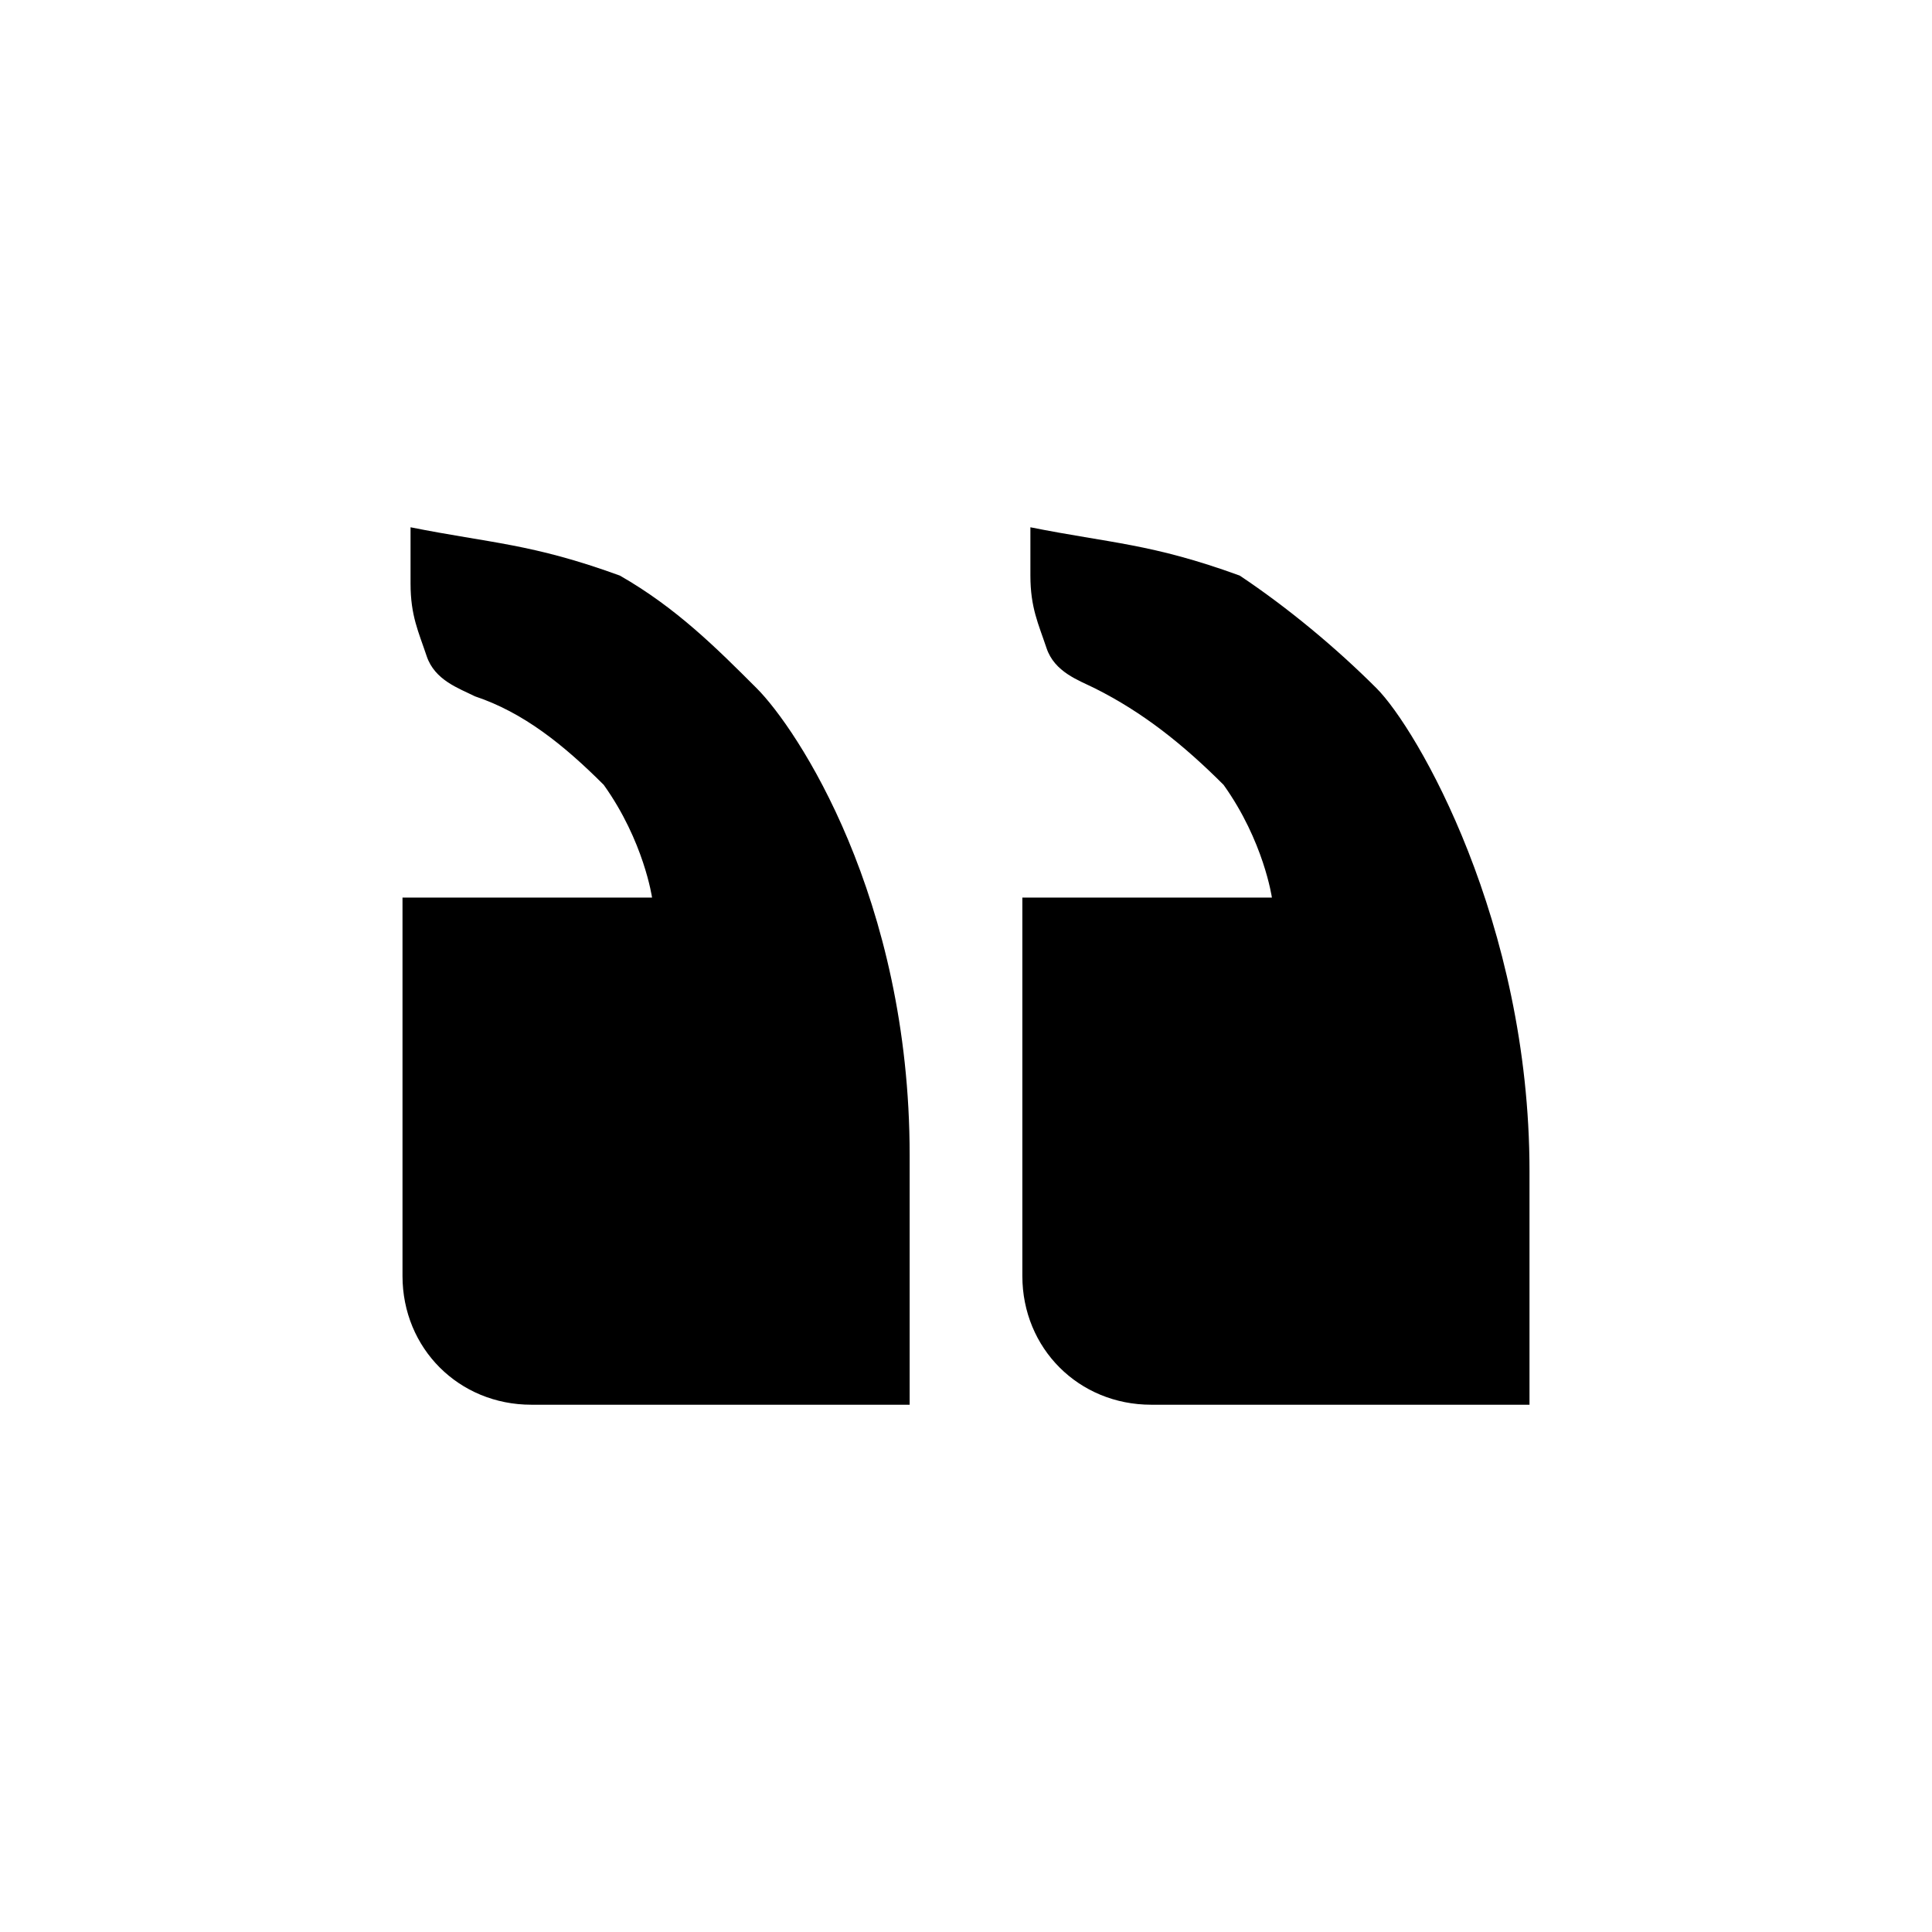
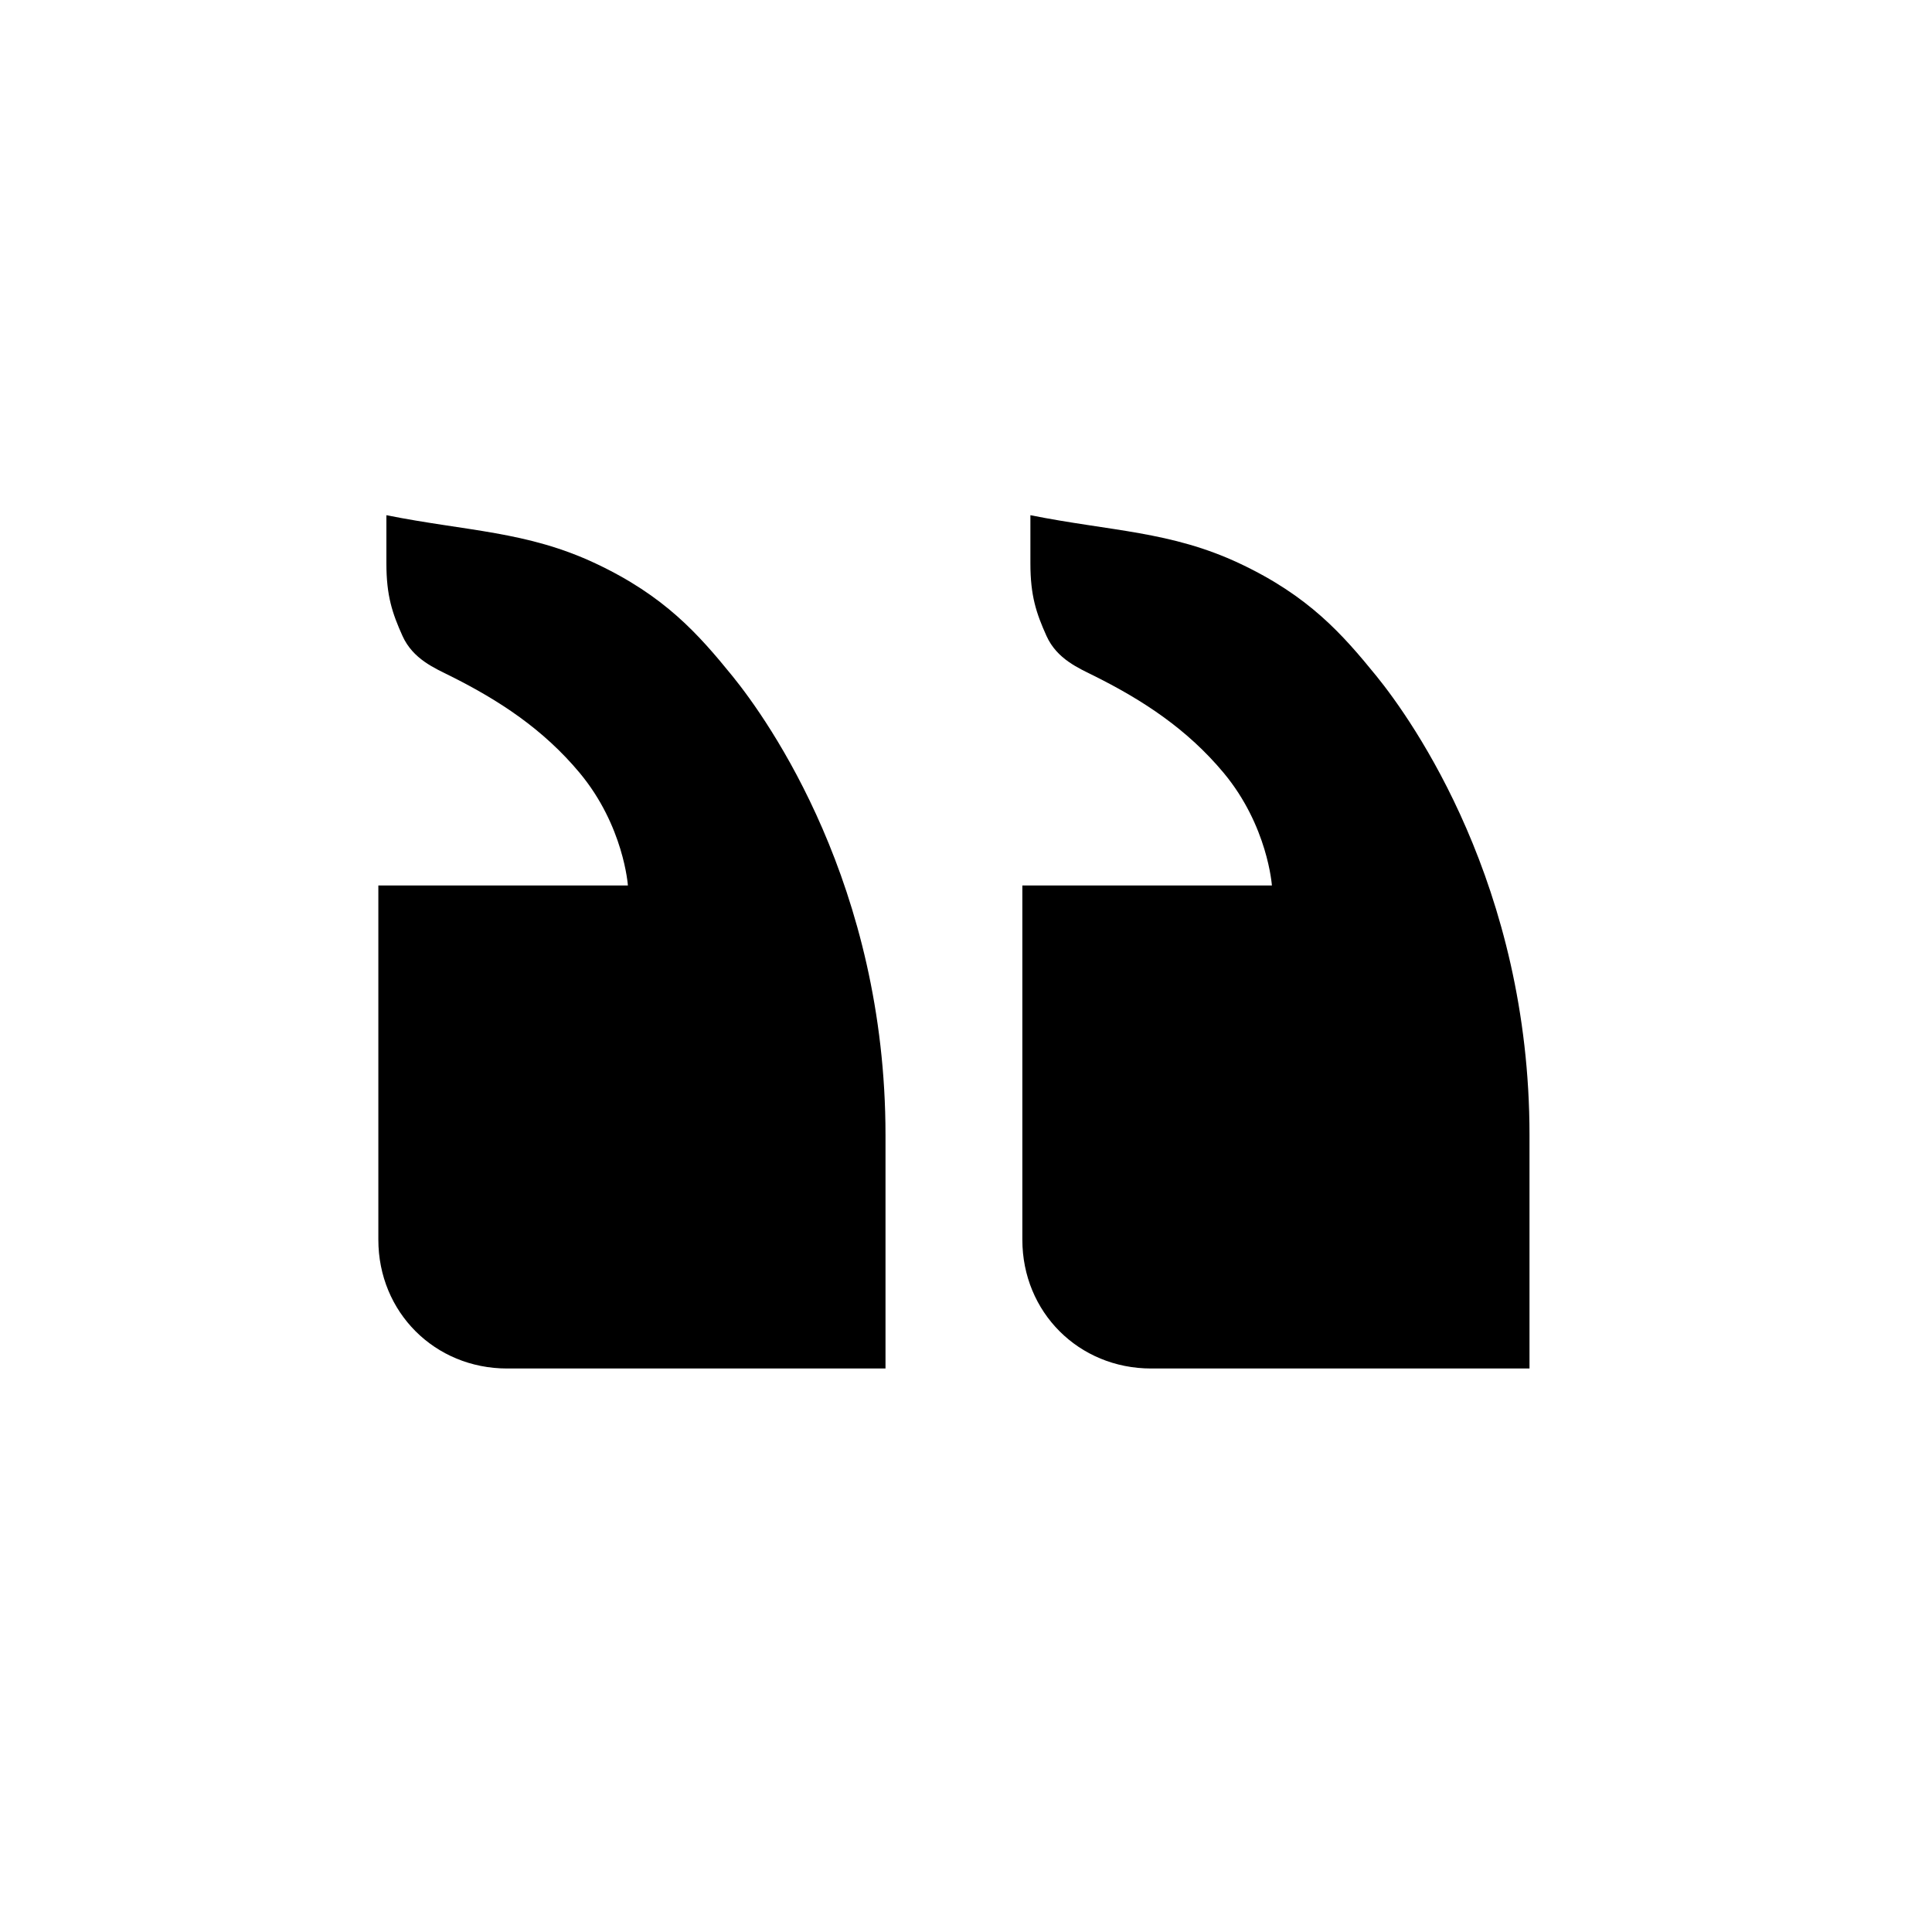
- <svg xmlns="http://www.w3.org/2000/svg" width="24" height="24" viewBox="0 0 24 24">
-   <g>
-     <path d="M5.9 8.65c-.2-.1-.5-.2-.6-.5-.1-.3-.2-.5-.2-.9v-.7c1 .2 1.5.2 2.6.6.7.4 1.2.9 1.7 1.4.5.5 1.9 2.6 1.9 5.8v3.1H6.6c-.9 0-1.6-.7-1.6-1.6v-4.7h3.1s-.1-.7-.6-1.4c-.5-.5-1-.9-1.6-1.1zm11.2-.1c.5.5 1.9 2.9 1.9 6v2.9h-4.7c-.9 0-1.6-.7-1.6-1.6v-4.7h3.1s-.1-.7-.6-1.4c-.5-.5-1-.9-1.6-1.2-.2-.1-.5-.2-.6-.5-.1-.3-.2-.5-.2-.9v-.6c1 .2 1.5.2 2.6.6.6.4 1.2.9 1.7 1.4z" />
+ <svg xmlns="http://www.w3.org/2000/svg" xmlns:xlink="http://www.w3.org/1999/xlink" width="24" height="24" viewBox="0 0 24 24">
+   <g id="quotes">
+     <path id="quote" d="M17.1 8.4c.446.55 1.9 2.6 1.9 5.7V17h-4.7c-.9 0-1.6-.7-1.6-1.6V11h3.1s-.05-.74-.6-1.4c-.453-.543-1-.9-1.6-1.2-.2-.1-.47-.212-.6-.5-.127-.282-.2-.5-.2-.9v-.6c1 .2 1.744.197 2.6.6.856.403 1.272.873 1.7 1.4z" />
  </g>
+   <use transform="translate(-8)" id="quote2" width="24" height="24" xlink:href="#quote" />
</svg>
